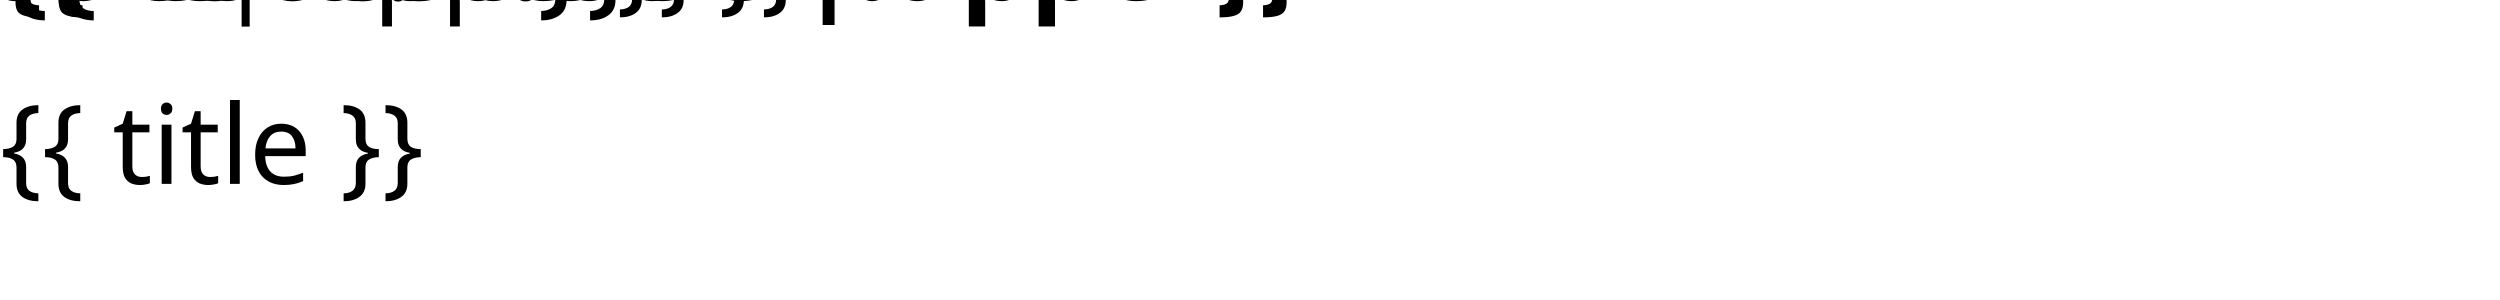
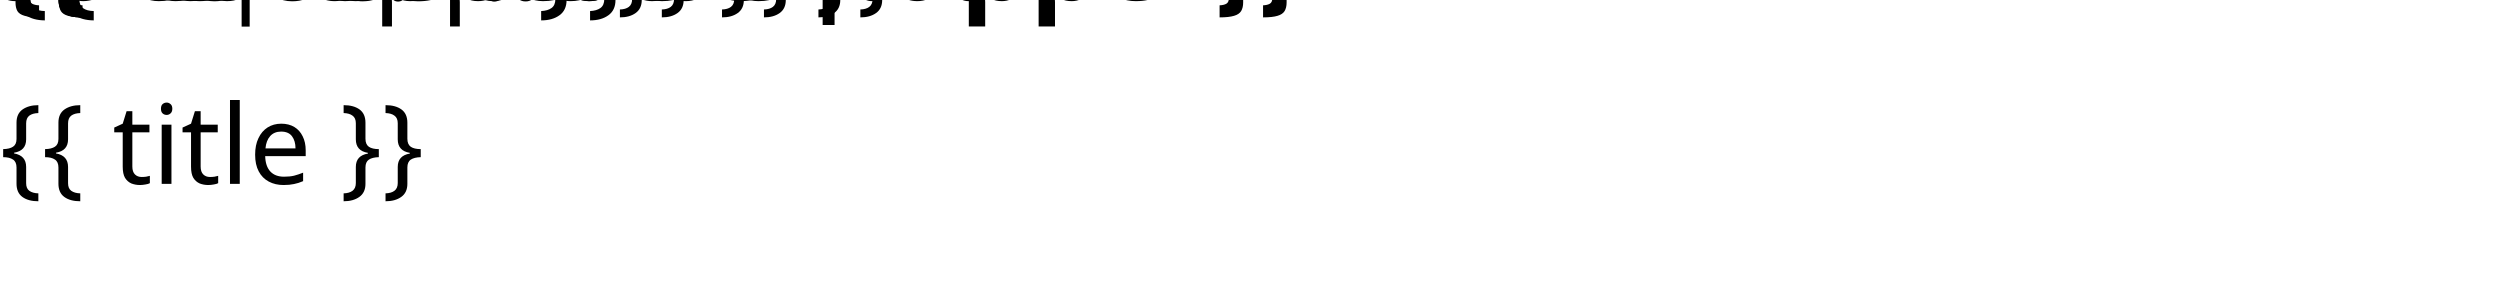
<svg xmlns="http://www.w3.org/2000/svg" class="single-poll" width="{{ width }}" height="{{ height }}" viewBox="0 0 {{ width }} {{ height }}" preserveAspectRatio="xMinYMin meet">
{% if metricEmbed %}
<style>

@font-face{src:url("https://origami-build.ft.com/v2/files/o-fonts-assets@1.3.0/MetricWeb-Thin.woff?#iefix") format("woff");font-family:MetricWeb;font-weight:100;font-style:normal}@font-face{src:url(//build.origami.ft.com/v2/files/o-fonts-assets@1.3.0/MetricWeb-Light.woff?#iefix) format("woff");font-family:MetricWeb;font-weight:200;font-style:normal}

@font-face{src:url("https://origami-build.ft.com/v2/files/o-fonts-assets@1.3.0/MetricWeb-LightItalic.woff?#iefix") format("woff");font-family:MetricWeb;font-weight:200;font-style:italic}@font-face{src:url(//build.origami.ft.com/v2/files/o-fonts-assets@1.3.0/MetricWeb-Regular.woff?#iefix) format("woff");font-family:MetricWeb;font-weight:400;font-style:normal}

@font-face{src:url("https://origami-build.ft.com/v2/files/o-fonts-assets@1.3.0/MetricWeb-RegularItalic.woff?#iefix") format("woff");font-family:MetricWeb;font-weight:400;font-style:italic}@font-face{src:url(//build.origami.ft.com/v2/files/o-fonts-assets@1.3.0/MetricWeb-Medium.woff?#iefix) format("woff");font-family:MetricWeb;font-weight:500;font-style:normal}

@font-face{src:url("https://origami-build.ft.com/v2/files/o-fonts-assets@1.3.0/MetricWeb-Semibold.woff?#iefix") format("woff");font-family:MetricWeb;font-weight:600;font-style:normal}@font-face{src:url(//build.origami.ft.com/v2/files/o-fonts-assets@1.3.0/MetricWeb-Bold.woff?#iefix) format("woff");font-family:MetricWeb;font-weight:700;font-style:normal}

@font-face{src:url("https://origami-build.ft.com/v2/files/o-fonts-assets@1.3.0/MetricWeb-BoldItalic.woff?#iefix") format("woff");font-family:MetricWeb;font-weight:700;font-style:italic}@font-face{src:url(//build.origami.ft.com/v2/files/o-fonts-assets@1.3.0/FinancierDisplayWeb-LightItalic.woff?#iefix) format("woff");font-family:FinancierDisplayWeb;font-weight:200;font-style:italic}

</style>
{% endif %}
{% if background %}
<rect x="0" y="0" width="{{width}}" height="{{height}}" fill="{{ background }}" />
{% endif %}
	<text class="chart-title" font-family="MetricWeb,sans-serif" dy="20">{{ title }}</text>
  <text class="chart-source" fill="{{ fontColour }}" font-family="MetricWeb,sans-serif" dy="{{ (height - 2) }}" font-size="14px">{{ footer }}</text>
  <g class="chart-plot" transform="translate({{ margin.left }},{{ margin.top }})">
    <text text-anchor="start" class="heading" font-family="MetricWeb,sans-serif" dy="{{titleOffset.y}}" font-weight="600" font-size="{{titleSize}}px" fill="{{ remain.fontFill }}">{{ remain.title | upper}}</text>
    <text text-anchor="end" class="heading" font-family="MetricWeb,sans-serif" x="{{ width }}" dy="{{titleOffset.y}}" font-weight="600" font-size="{{titleSize}}px" fill="{{ leave.fontFill }}">{{ leave.title | upper}}</text>
    <text text-anchor="middle" class="heading" font-family="MetricWeb,sans-serif" x="{{ (width/2) }}" dy="{{titleOffset.y}}" font-size="{{titleSize}}px" fill="{{ fontColour }}">{{ undecided.title | upper}}</text>
    <g class="latest" transform="translate(0, {{ plotHeight }})">
      <rect x="0" y="0" width="{{ remain.width }}" height="{{ remain.height }}" fill="{{ remain.fill }}" class="remain" />
      <rect x="{{ (remain.width + undecided.width) }}" y="0" width="{{ leave.width }}" height="{{ leave.height }}" fill="{{ leave.fill }}" class="leave" />
      <rect x="{{ remain.width }}" y="0" width="{{ undecided.width }}" height="{{ undecided.height }}" fill="{{ undecided.fill }}" class="undecided" />
			{% if not small %}
-             <text font-weight="100" y="{{ remain.height }}" x="{{ remain.labelPosition }}" dy="{{ valueLabelOffset.y }}" dx="-{{ valueLabelOffset.x }}" text-anchor="end" font-size="{{ valueLabelSize }}px" font-family="MetricWeb,sans-serif" fill="{{ remain.fontFill }}">{{ remain.value }}%</text>
-       <text font-weight="100" y="{{ leave.height }}" x="{{ leave.labelPosition }}" dy="{{ valueLabelOffset.y }}" dx="{{ valueLabelOffset.x }}" font-size="{{ valueLabelSize }}px" font-family="MetricWeb,sans-serif" fill="{{ leave.fontFill }}">{{ leave.value }}%</text>
+             <text font-weight="100" y="{{ remain.height }}" x="{{ remain.labelPosition }}" dy="{{ valueLabelOffset.y }}" dx="-{{ valueLabelOffset.x }}" text-anchor="{{ remain.anchor }}" font-size="{{ valueLabelSize }}px" font-family="MetricWeb,sans-serif" fill="{{ remain.fontFill }}">{{ remain.value }}%</text>
+       <text font-weight="100" y="{{ leave.height }}" x="{{ leave.labelPosition }}" dy="{{ valueLabelOffset.y }}" dx="{{ valueLabelOffset.x }}" text-anchor="{{ leave.anchor }}" font-size="{{ valueLabelSize }}px" font-family="MetricWeb,sans-serif" fill="{{ leave.fontFill }}">{{ leave.value }}%</text>
            {% endif %}
			<line x1="{{ width/2 }}" y1="-3" x2="{{ width/2 }}" y2="{{ remain.height + 2 }}" stroke-width="2" stroke="{{ fontColour }}" stroke-dasharray="2, 2" />
    </g>
  </g>
</svg>
